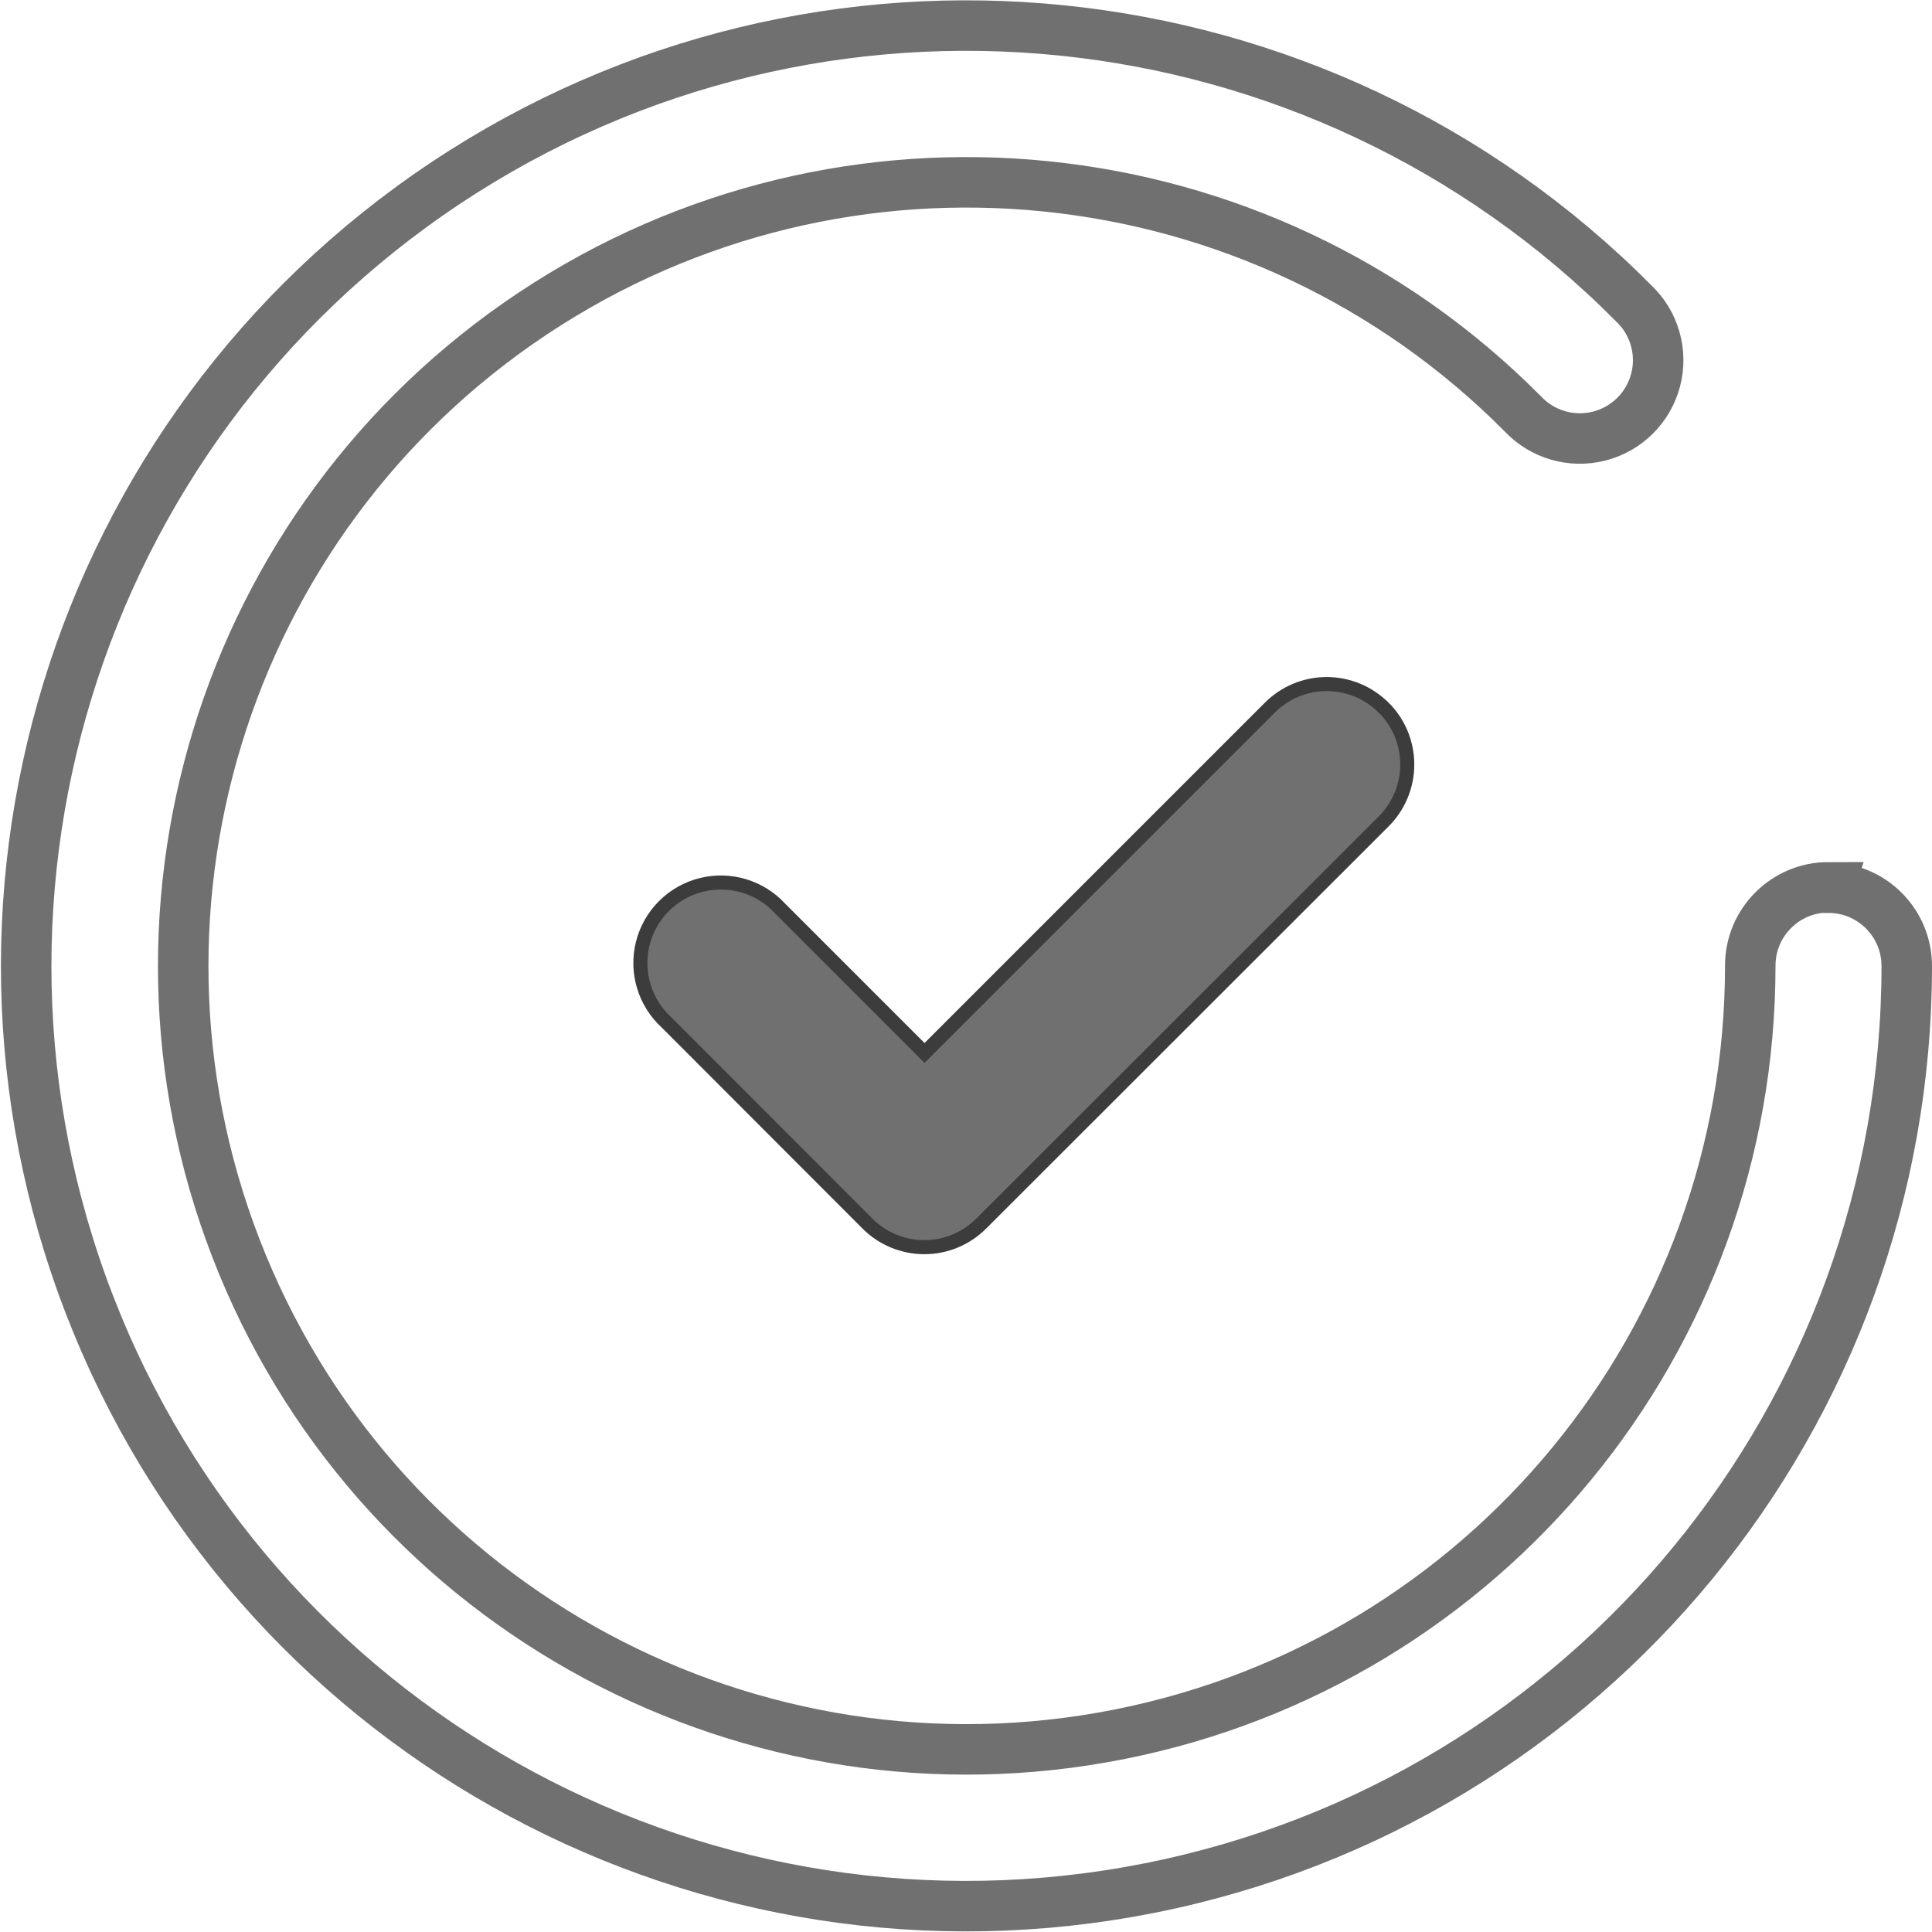
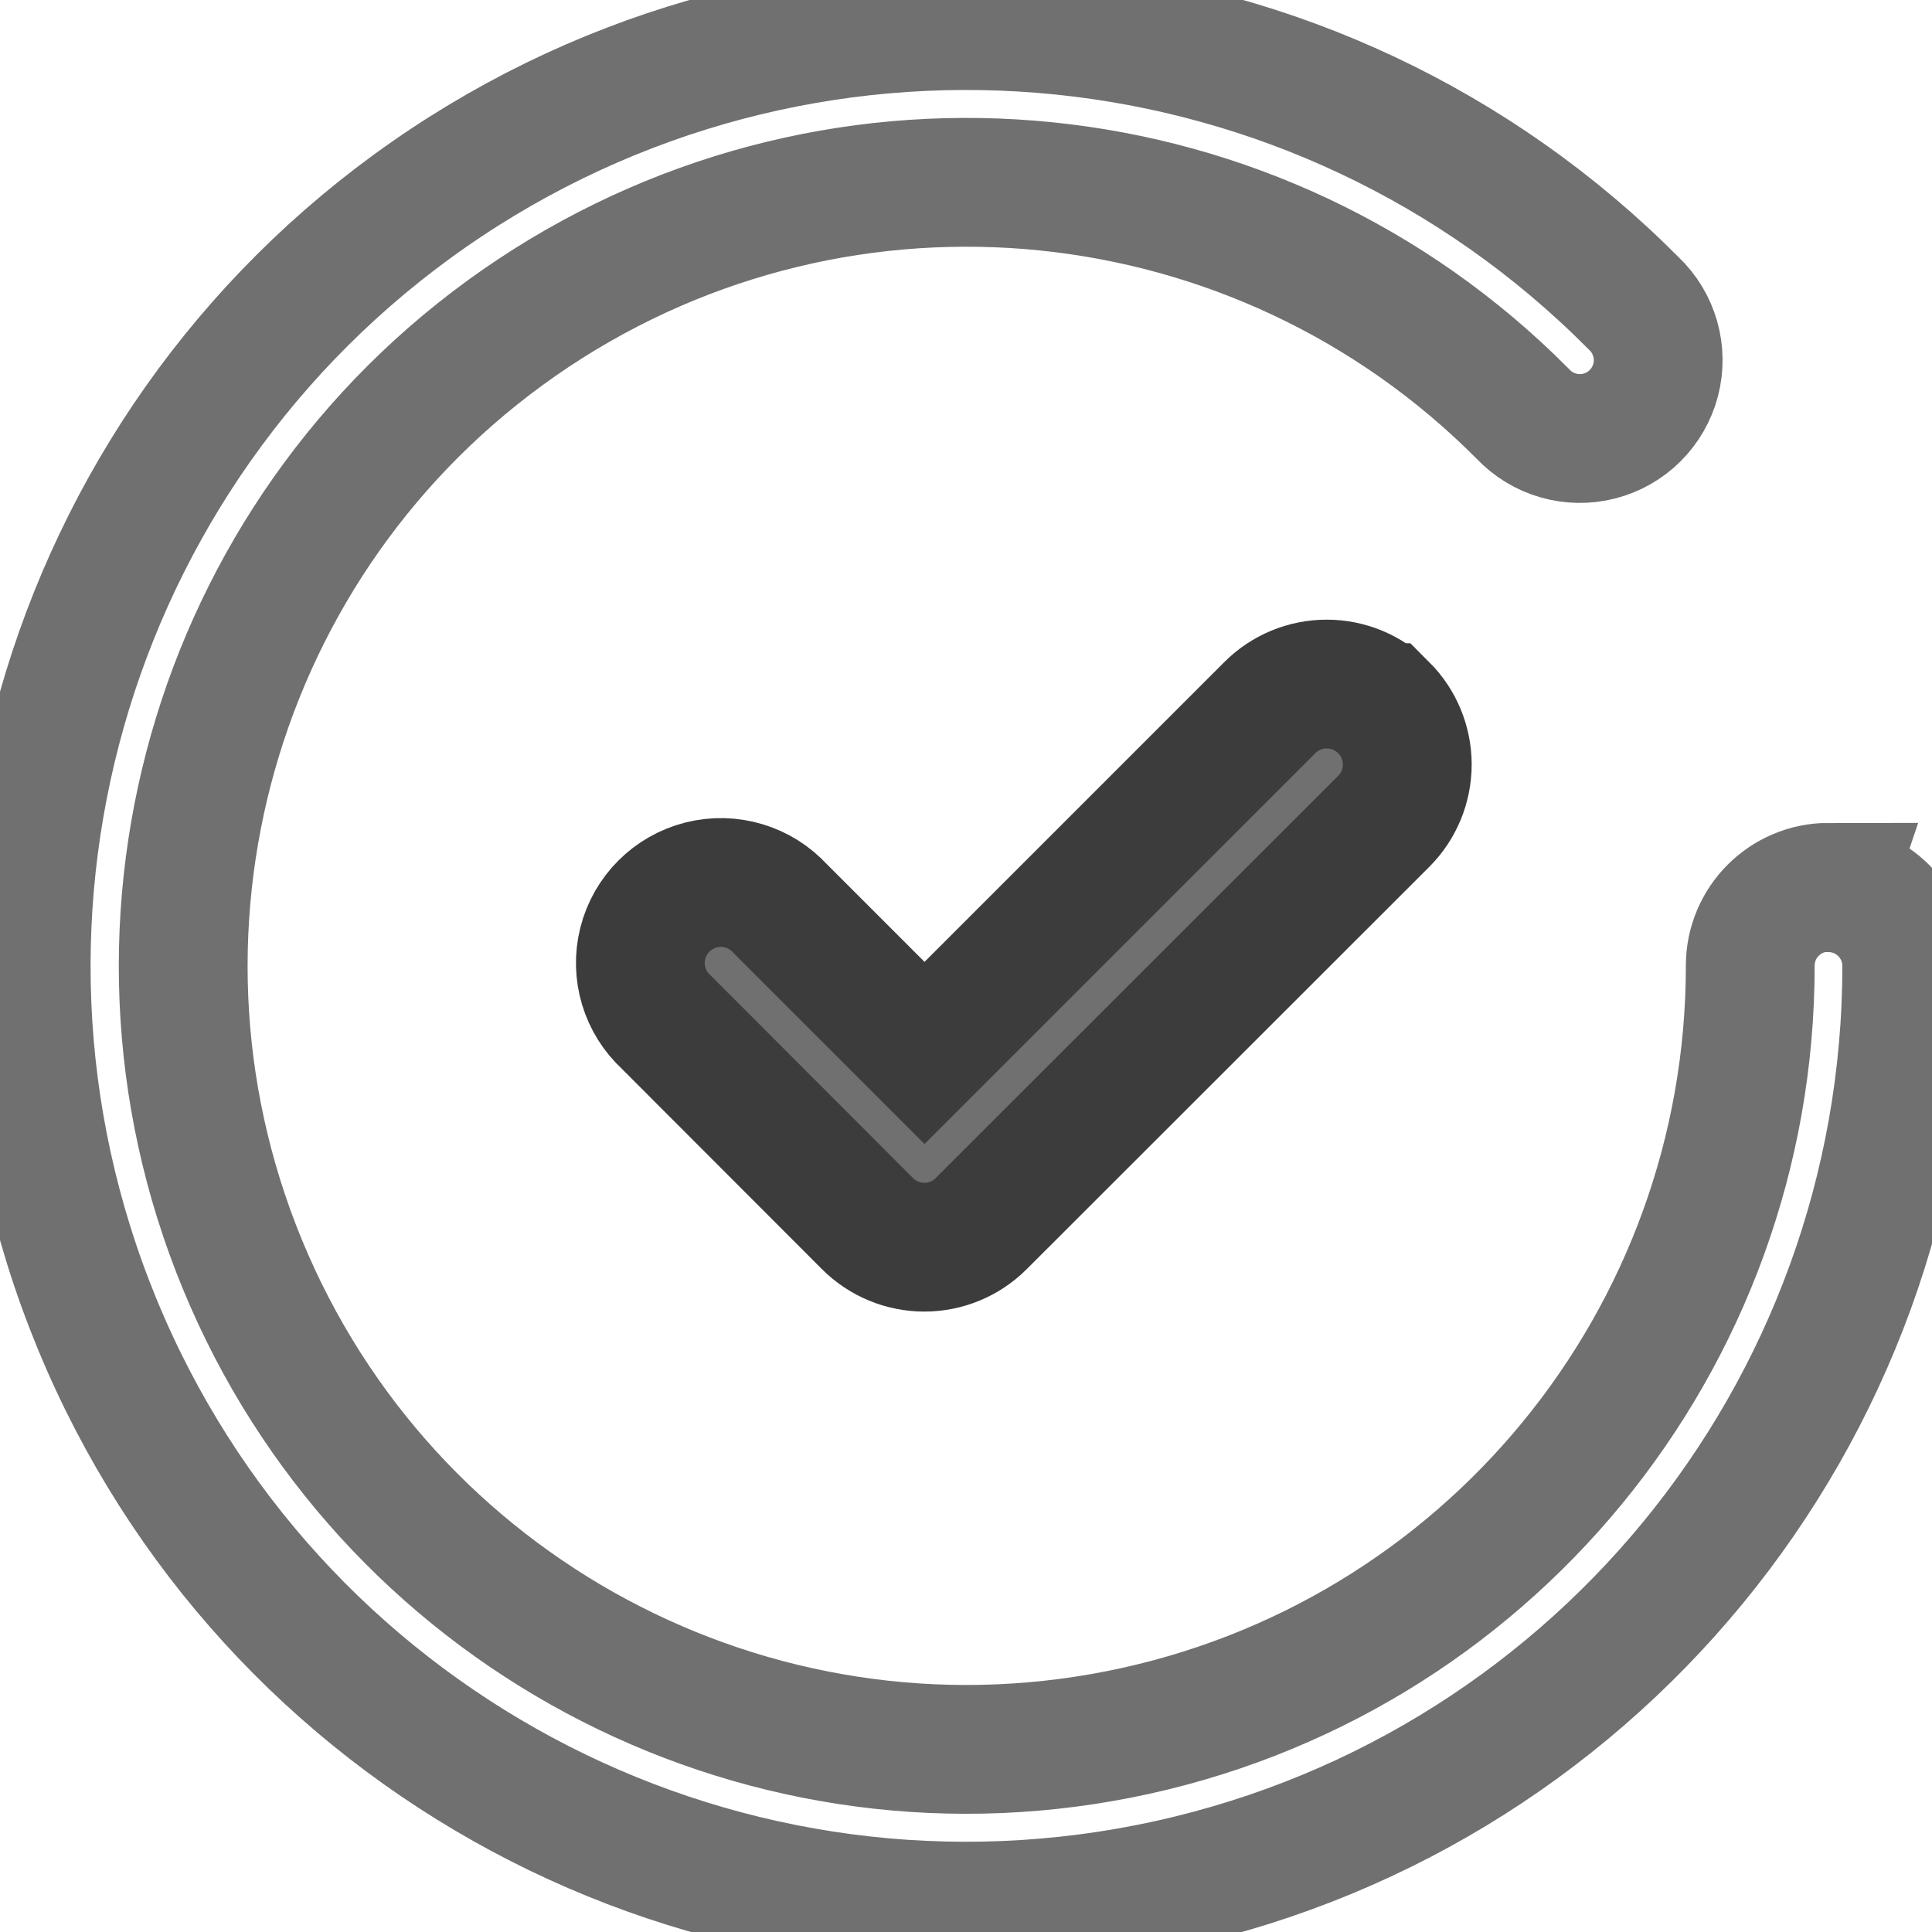
<svg xmlns="http://www.w3.org/2000/svg" id="_15x15_photo_back" data-name="15x15 photo back" width="15" height="15" viewBox="0 0 15 15">
  <defs>
    <clipPath id="clip-path">
      <rect id="Rectangle_4561" data-name="Rectangle 4561" width="15" height="15" fill="none" />
    </clipPath>
  </defs>
  <g id="Mask_Group_305" data-name="Mask Group 305" clip-path="url(#clip-path)">
    <g id="Group_3290" data-name="Group 3290" transform="translate(0.209 0.2)">
      <g id="Group_3166" data-name="Group 3166" transform="translate(4.762 5.111)">
        <g id="Group_3165" data-name="Group 3165">
-           <path id="Path_15412" data-name="Path 15412" d="M33.651,29.825a.624.624,0,0,0-.883,0l-2.681,2.681-1.12-1.12a.625.625,0,1,0-.883.883l1.56,1.562a.624.624,0,0,0,.883,0l3.125-3.123a.624.624,0,0,0,0-.883Z" transform="translate(-27.88 -29.642)" fill="#707070" stroke="#3c3c3c" stroke-width="0.109" />
+           <path id="Path_15412" data-name="Path 15412" d="M33.651,29.825a.624.624,0,0,0-.883,0l-2.681,2.681-1.12-1.12a.625.625,0,1,0-.883.883l1.56,1.562a.624.624,0,0,0,.883,0l3.125-3.123a.624.624,0,0,0,0-.883Z" transform="translate(-27.88 -29.642)" fill="#707070" stroke="#3c3c3c" strokeWidth="0.109" />
        </g>
      </g>
-       <path id="Path_15413" data-name="Path 15413" d="M13.986,6.689a.608.608,0,0,0-.608.608,6.083,6.083,0,1,1-1.766-4.284.608.608,0,1,0,.862-.857A7.3,7.3,0,1,0,14.593,7.3a.608.608,0,0,0-.608-.608Z" transform="translate(0.002 0)" fill="none" stroke="#707070" stroke-width="0.392" />
+       <path id="Path_15413" data-name="Path 15413" d="M13.986,6.689a.608.608,0,0,0-.608.608,6.083,6.083,0,1,1-1.766-4.284.608.608,0,1,0,.862-.857A7.3,7.3,0,1,0,14.593,7.3a.608.608,0,0,0-.608-.608Z" transform="translate(0.002 0)" fill="none" stroke="#707070" strokeWidth="0.392" />
    </g>
  </g>
</svg>
